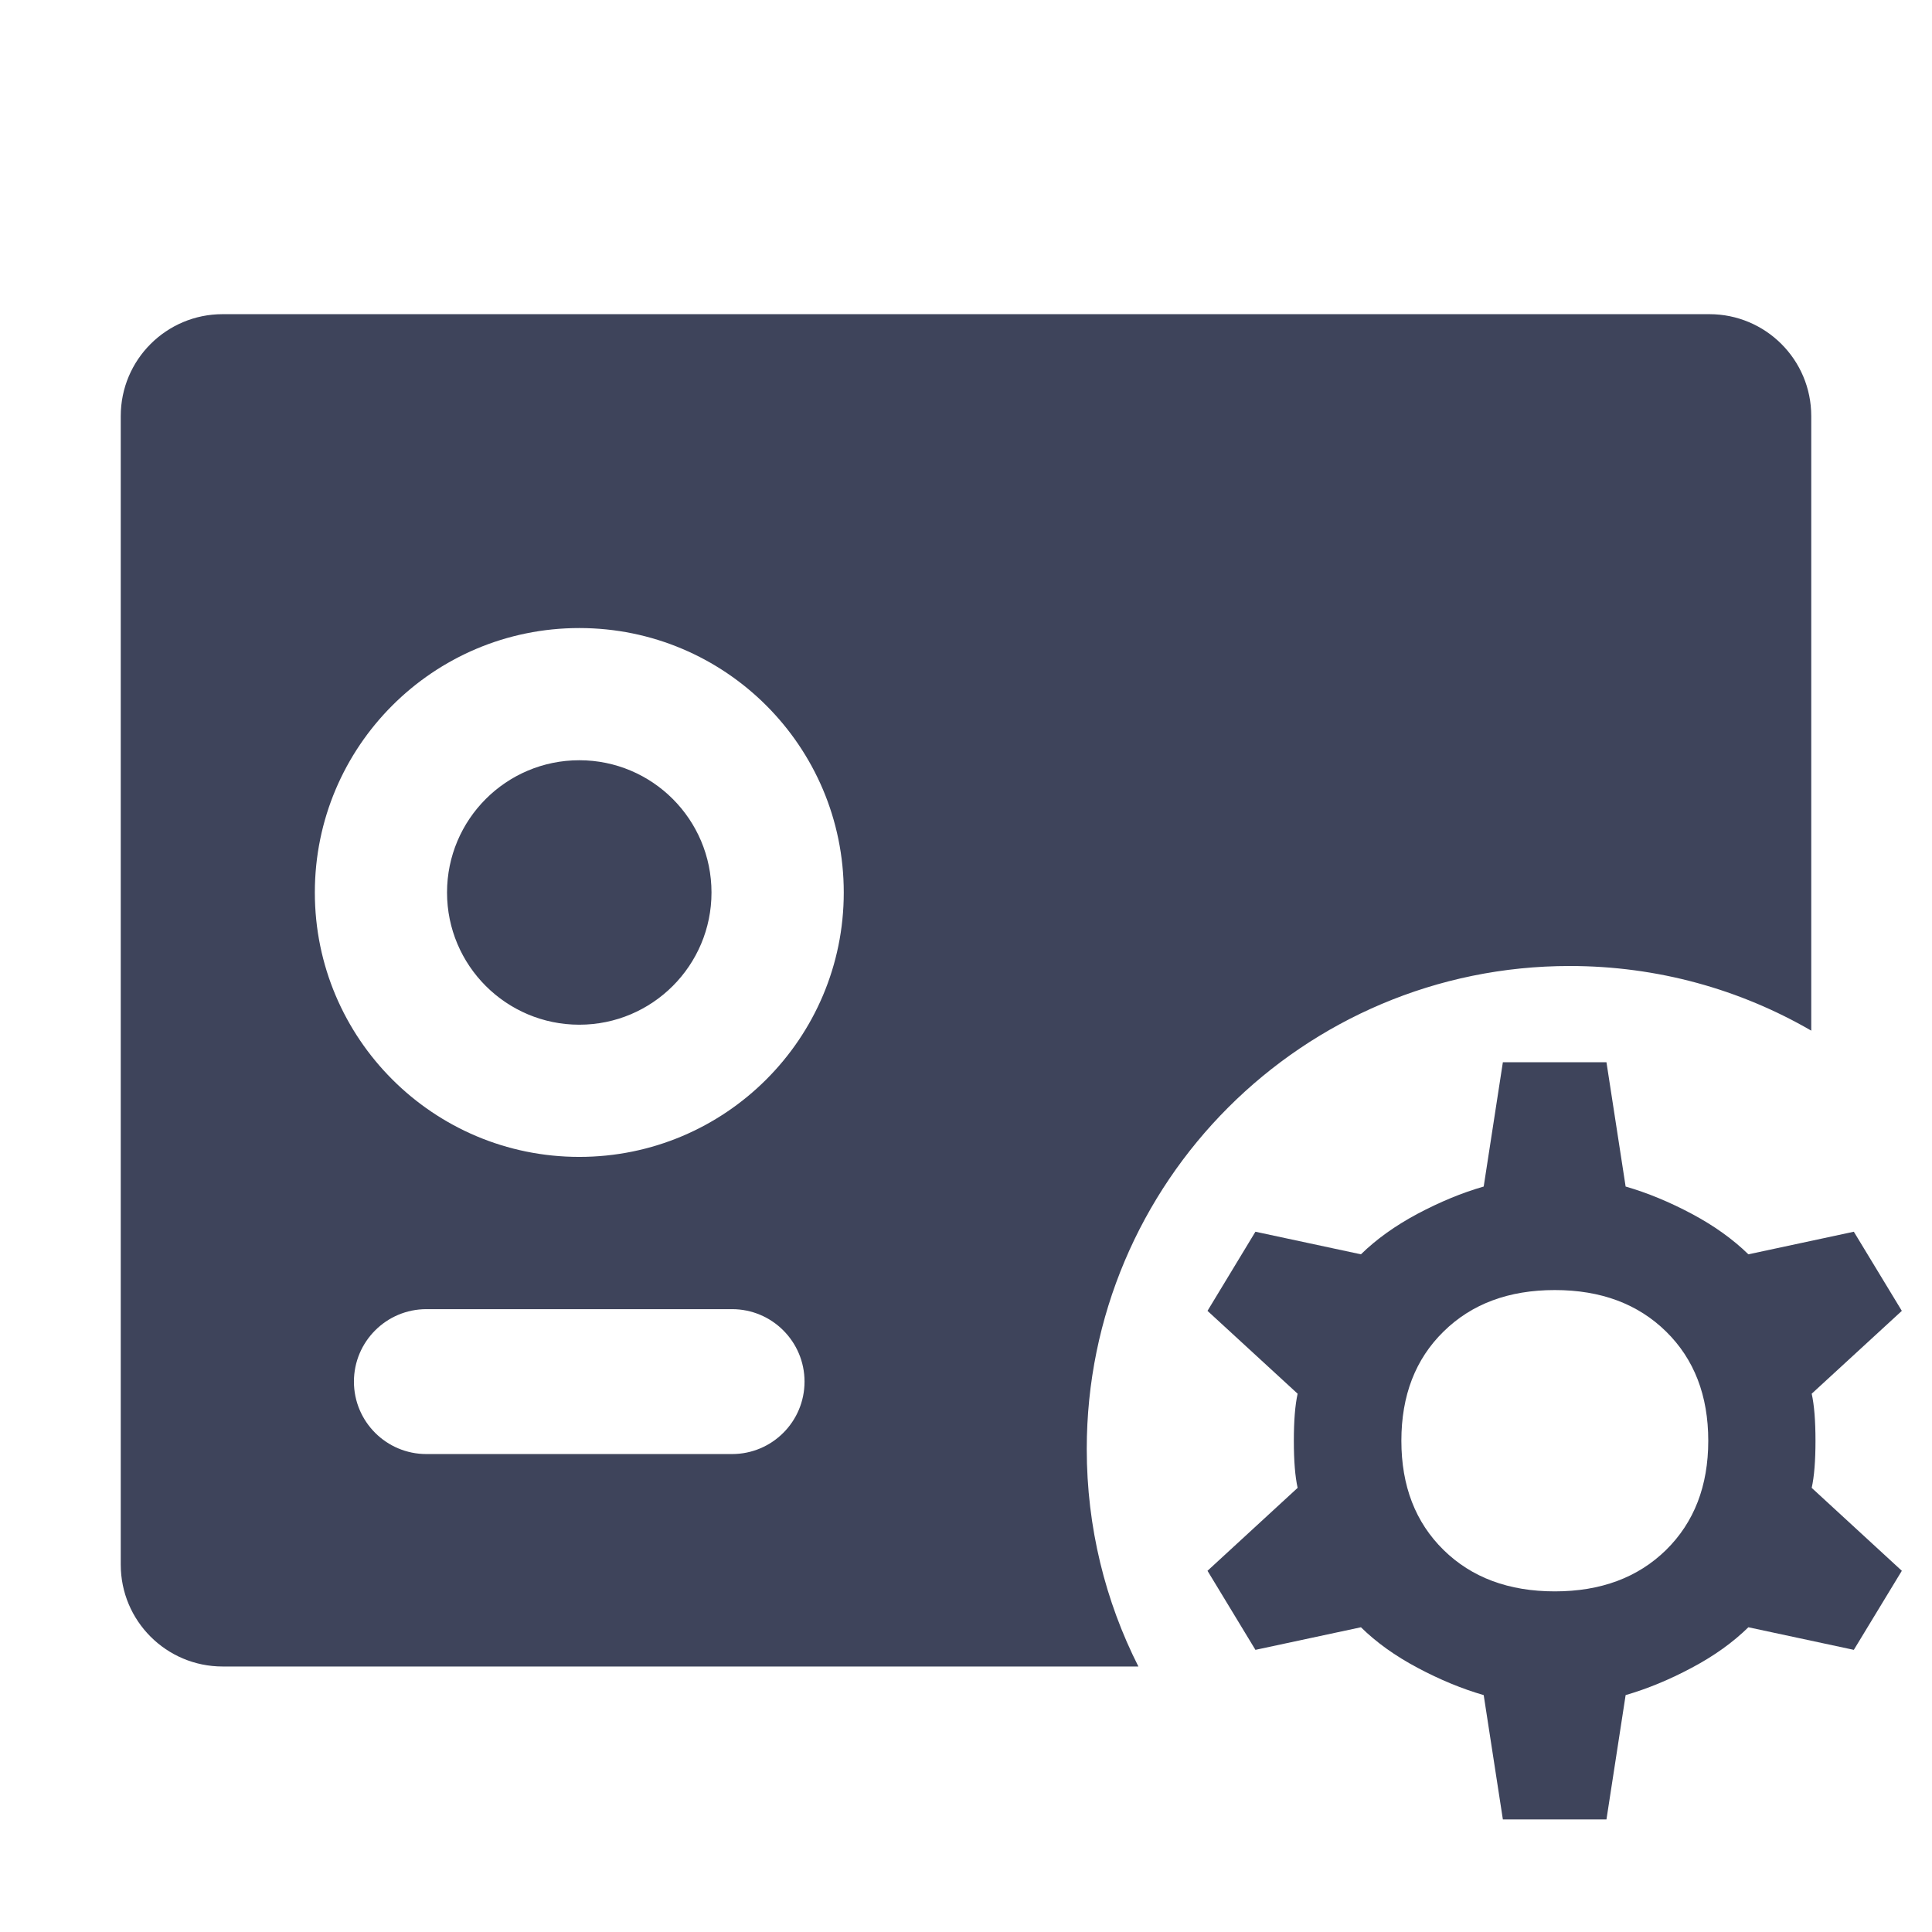
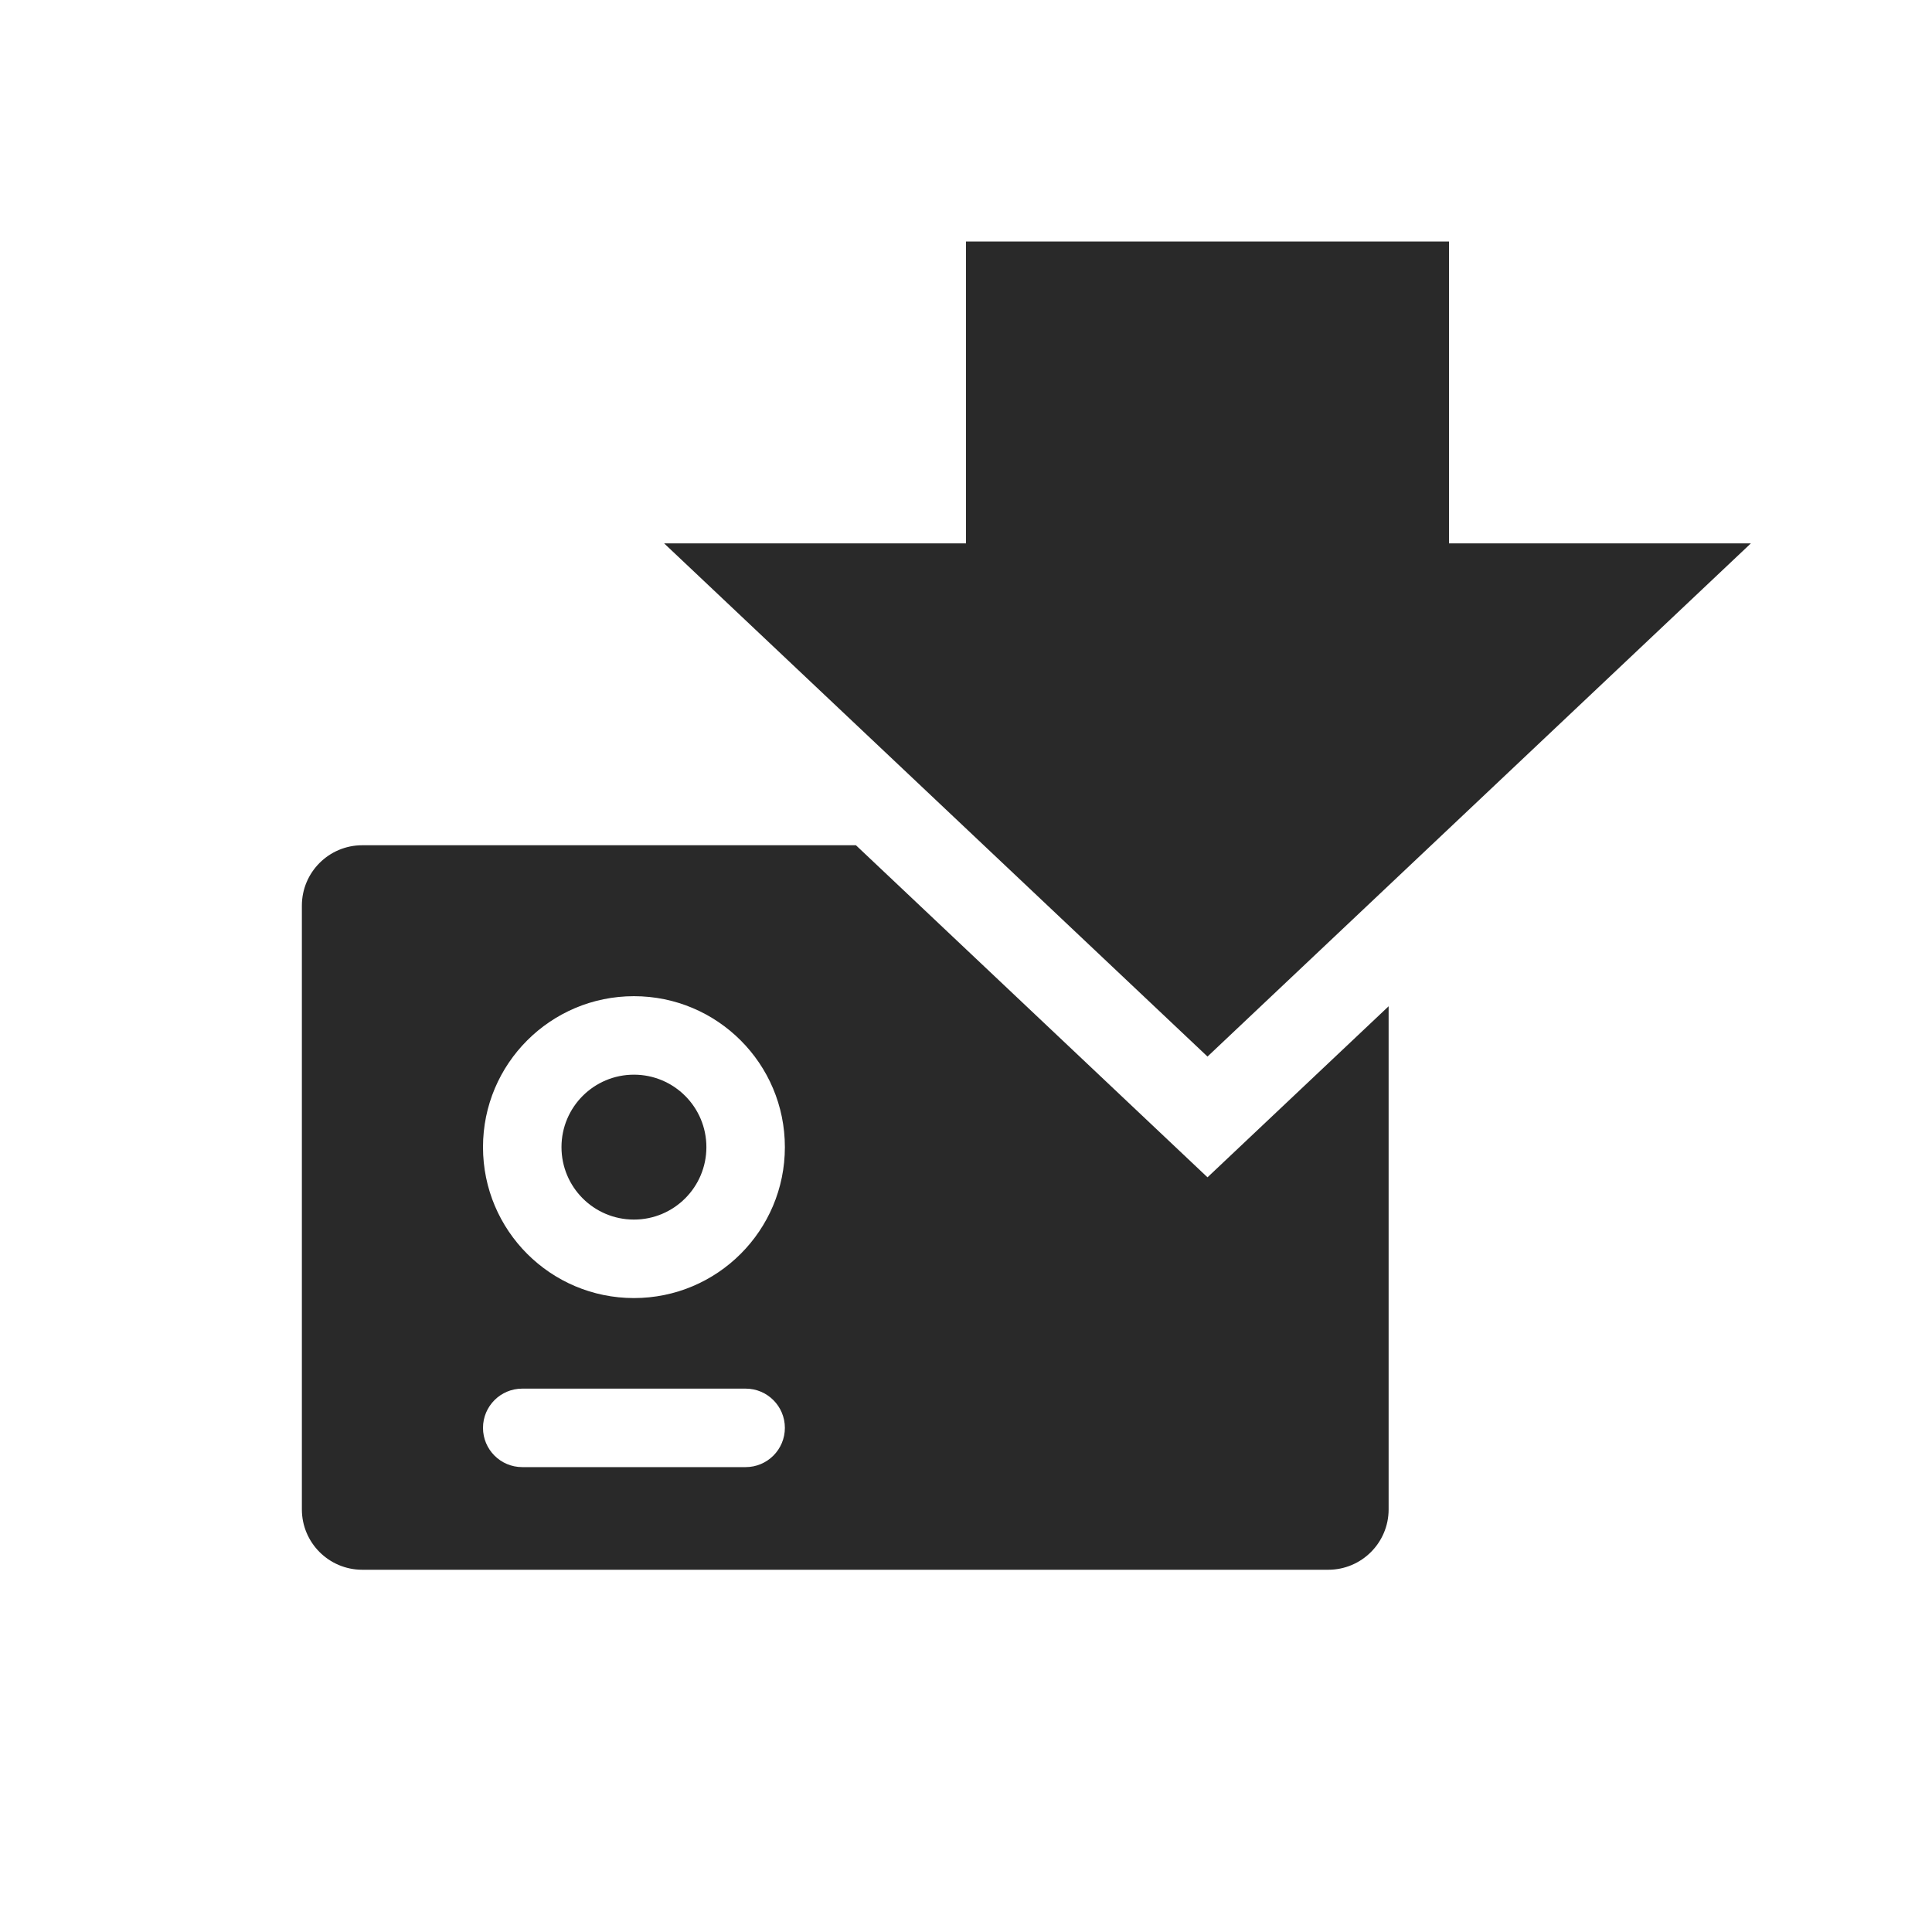
- <svg xmlns="http://www.w3.org/2000/svg" width="26" height="26" viewBox="0 0 26 26" fill="none">
-   <path fill-rule="evenodd" clip-rule="evenodd" d="M2.996 4.228C2.239 4.228 1.625 4.841 1.625 5.599V21.056C1.625 21.814 2.239 22.427 2.996 22.427H15.32C14.875 21.548 14.625 20.553 14.625 19.5C14.625 15.91 17.535 13 21.125 13C22.309 13 23.419 13.316 24.375 13.87V5.599C24.375 4.841 23.761 4.228 23.004 4.228H2.996ZM9.575 12.011C9.575 12.993 8.779 13.79 7.796 13.79C6.813 13.79 6.016 12.993 6.016 12.011C6.016 11.028 6.813 10.231 7.796 10.231C8.779 10.231 9.575 11.028 9.575 12.011ZM11.355 12.011C11.355 13.976 9.761 15.569 7.796 15.569C5.83 15.569 4.237 13.976 4.237 12.011C4.237 10.045 5.83 8.452 7.796 8.452C9.761 8.452 11.355 10.045 11.355 12.011ZM4.763 18.593C4.763 18.055 5.2 17.618 5.738 17.618H9.852C10.39 17.618 10.827 18.055 10.827 18.593C10.827 19.132 10.39 19.568 9.852 19.568H5.738C5.2 19.568 4.763 19.132 4.763 18.593Z" fill="#3E445B" />
-   <path fill-rule="evenodd" clip-rule="evenodd" d="M19.967 22.812L20.225 24.485H21.619L21.877 22.812C22.169 22.727 22.466 22.605 22.767 22.444C23.069 22.284 23.322 22.102 23.529 21.899L24.948 22.203L25.594 21.139L24.381 20.023C24.415 19.871 24.432 19.66 24.432 19.39C24.432 19.119 24.415 18.908 24.381 18.756L25.594 17.641L24.948 16.576L23.529 16.88C23.322 16.678 23.069 16.496 22.767 16.335C22.466 16.175 22.169 16.052 21.877 15.968L21.619 14.295H20.225L19.967 15.968C19.674 16.052 19.378 16.175 19.076 16.335C18.775 16.496 18.521 16.678 18.315 16.88L16.895 16.576L16.25 17.641L17.463 18.756C17.429 18.908 17.412 19.119 17.412 19.39C17.412 19.66 17.429 19.871 17.463 20.023L16.25 21.139L16.895 22.203L18.315 21.899C18.521 22.102 18.775 22.284 19.076 22.444C19.378 22.605 19.674 22.727 19.967 22.812ZM22.421 20.859C22.042 21.23 21.543 21.416 20.924 21.416C20.304 21.416 19.805 21.23 19.427 20.859C19.048 20.487 18.859 19.997 18.859 19.389C18.859 18.78 19.048 18.29 19.427 17.919C19.805 17.547 20.304 17.361 20.924 17.361C21.543 17.361 22.042 17.547 22.421 17.919C22.799 18.29 22.989 18.78 22.989 19.389C22.989 19.997 22.799 20.487 22.421 20.859Z" fill="#3E445B" />
+ <svg xmlns="http://www.w3.org/2000/svg" width="32" height="32" viewBox="0 0 32 32" fill="none">
+   <path fill-rule="evenodd" clip-rule="evenodd" d="M5 15C5 14.448 5.448 14 6 14L14.177 14L20 19.5L23 16.667L23 25C23 25.552 22.552 26 22 26L6 26C5.448 26 5 25.552 5 25L5 15ZM10.5 20.2C11.163 20.2 11.7 19.663 11.7 19C11.7 18.337 11.163 17.8 10.5 17.8C9.837 17.8 9.3 18.337 9.3 19C9.3 19.663 9.837 20.2 10.5 20.2ZM10.5 21.5C11.881 21.5 13 20.381 13 19C13 17.619 11.881 16.5 10.5 16.5C9.119 16.5 8 17.619 8 19C8 20.381 9.119 21.5 10.5 21.5ZM8.65 23C8.291 23 8 23.291 8 23.65C8 24.009 8.291 24.3 8.65 24.3L12.35 24.3C12.709 24.3 13 24.009 13 23.65C13 23.291 12.709 23 12.35 23L8.65 23ZM20 17.5L29 9L24 9L24 4L16 4L16 9L11 9L20 17.5Z" fill="#292929" />
</svg>
